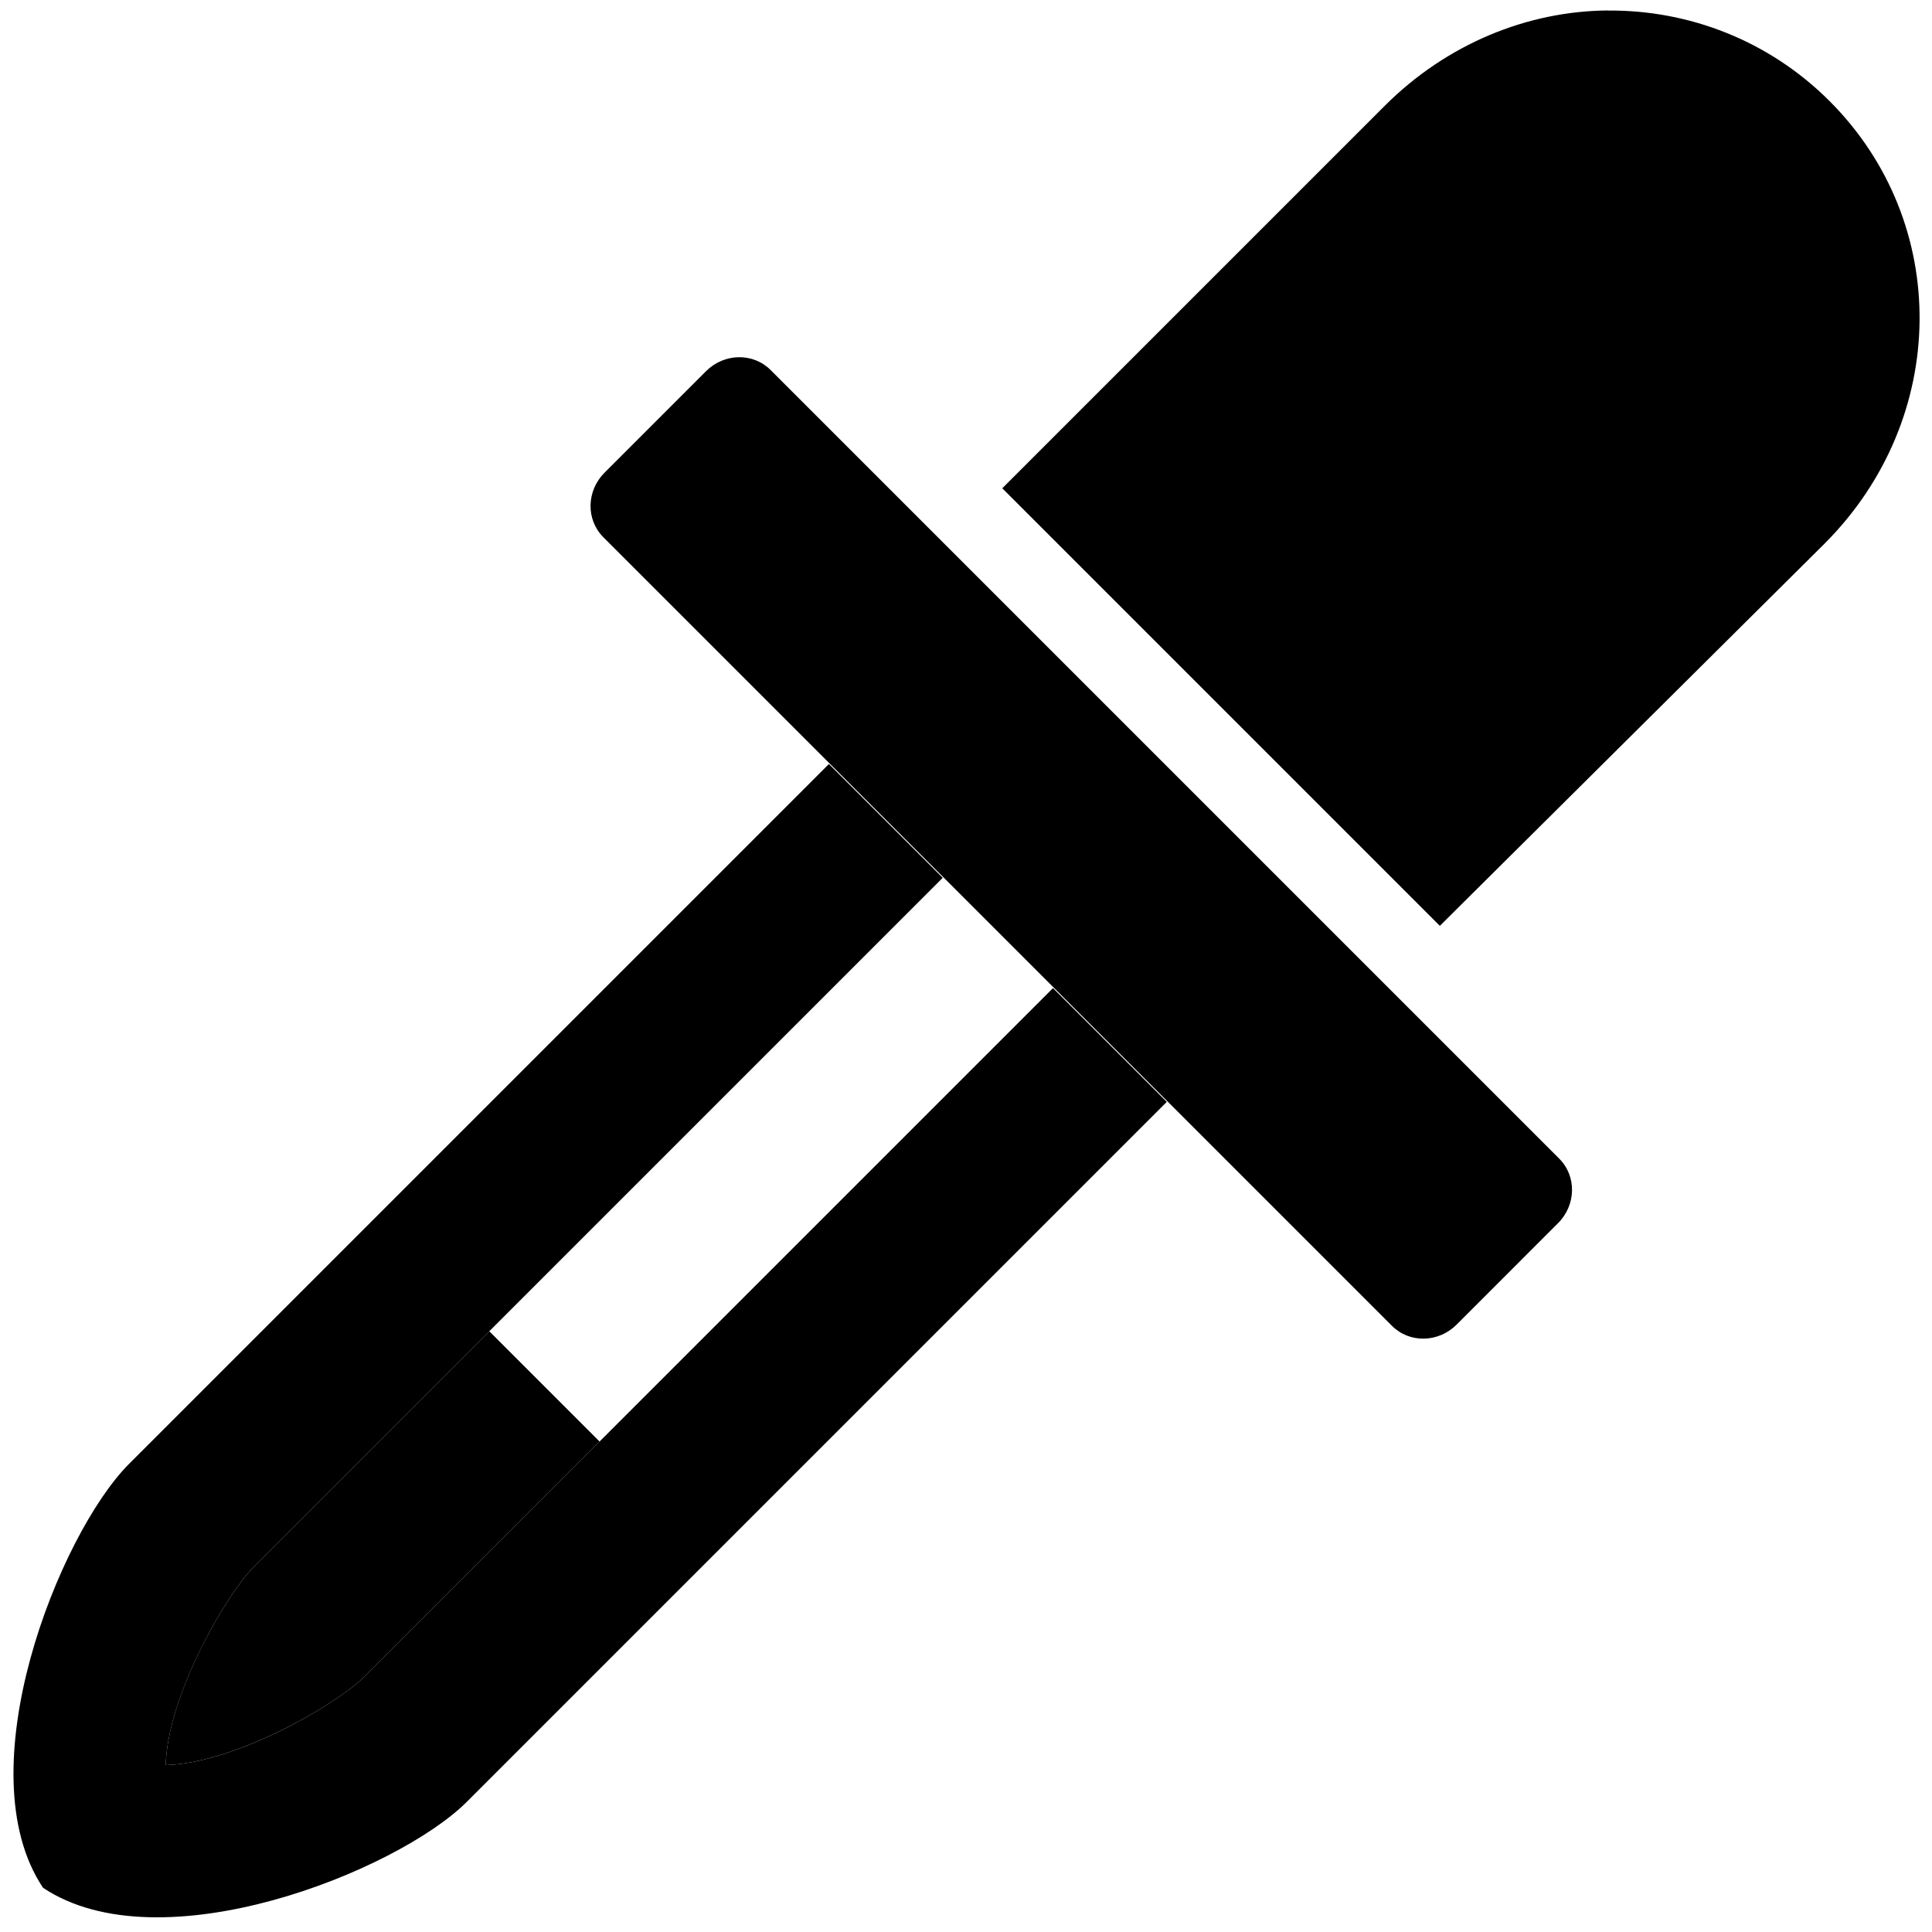
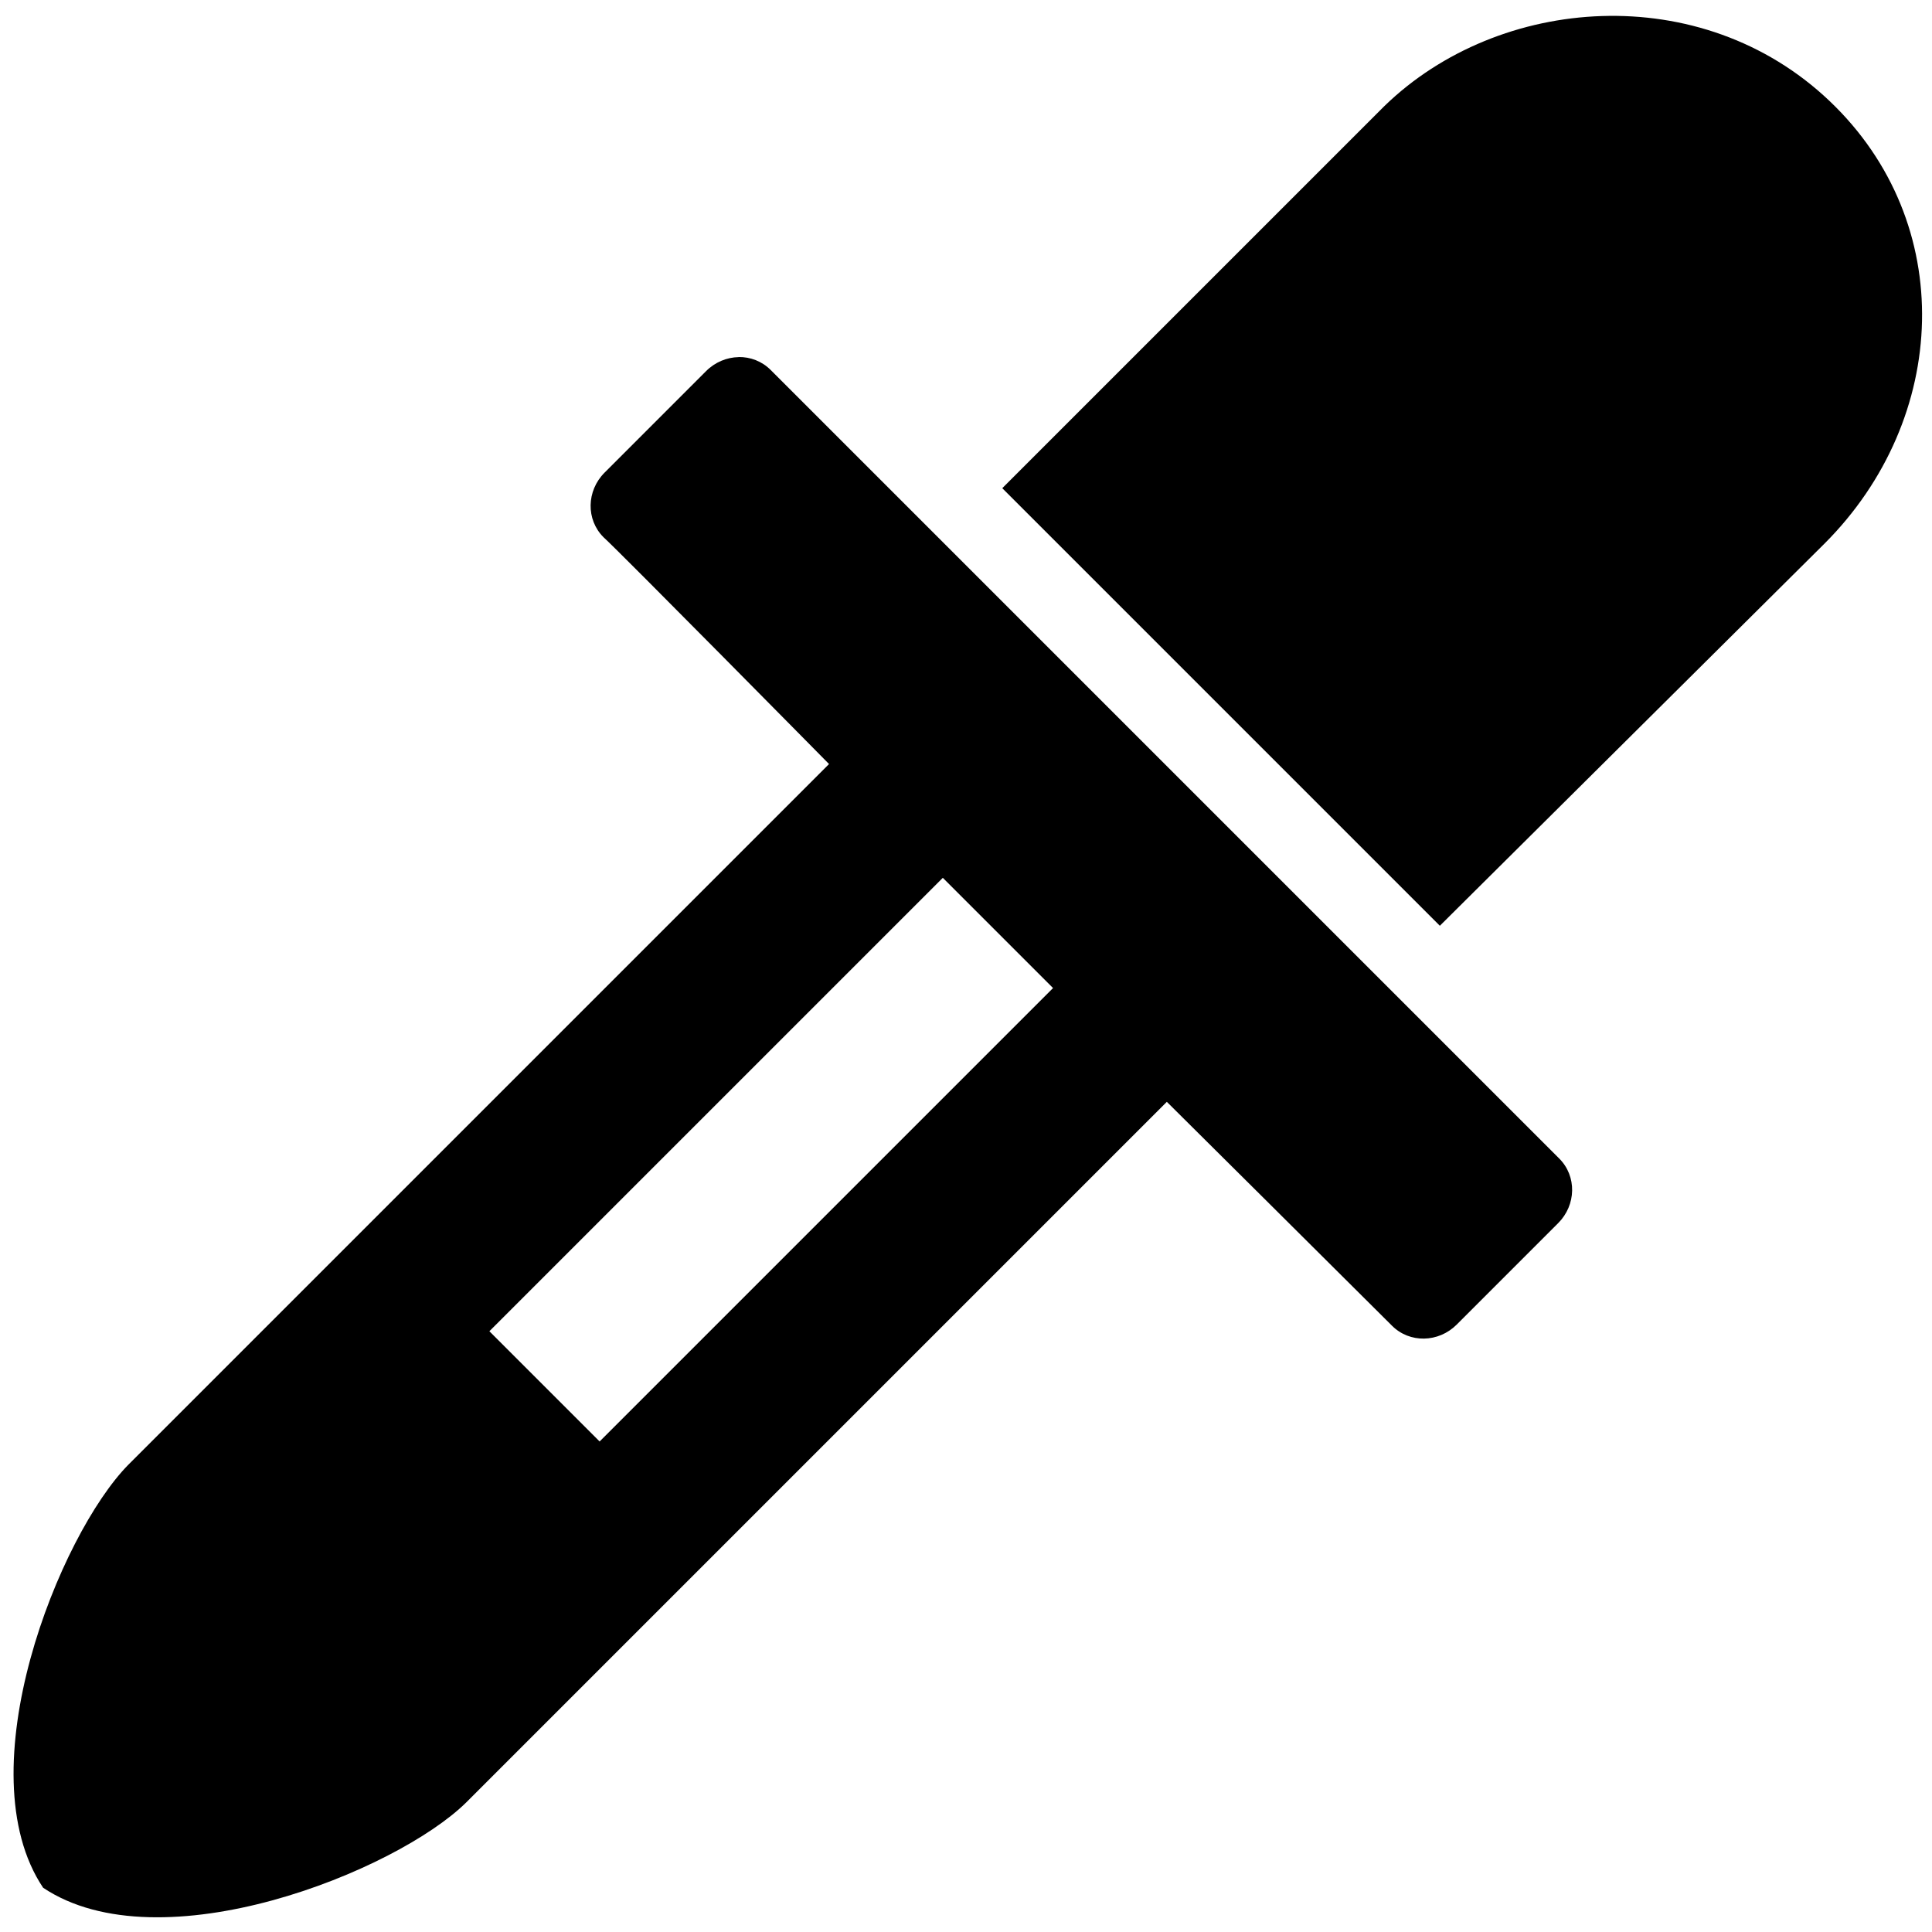
<svg xmlns="http://www.w3.org/2000/svg" width="1000" height="1000" id="svg3446" version="1.1">
  <defs id="defs3448" />
  <g id="layer1" transform="translate(0,-52.36218)">
-     <g style="display:inline" id="g7039" transform="matrix(29.45038,29.45038,-29.45038,29.45038,1676.179,-33269.181)">
-       <rect style="fill:none;stroke:none" id="rect6989" width="24" height="24" x="-40.24" y="800.059" transform="matrix(0.7071068,-0.7071068,0.7071068,0.7071068,0,0)" />
-       <g id="g7080">
-         <path id="path6993" d="m 551.264,593.611 0,12.312 c 0.008,1.223 1.251,4.128 2.969,4.469 1.718,-0.341 2.961,-3.246 2.969,-4.469 l 0,-12.312 -2,0 0,12.125 c -0.018,0.54 -0.387,1.886 -0.969,2.5 -0.581,-0.614 -0.951,-1.96 -0.969,-2.5 l 0,-12.125 -2,0 z" style="font-size:medium;font-style:normal;font-variant:normal;font-weight:normal;font-stretch:normal;text-indent:0;text-align:start;text-decoration:none;line-height:normal;letter-spacing:normal;word-spacing:normal;text-transform:none;direction:ltr;block-progression:tb;writing-mode:lr-tb;text-anchor:start;baseline-shift:baseline;color:#000000;fill:#000000;fill-opacity:1;stroke:none;stroke-width:2;marker:none;visibility:visible;display:inline;overflow:visible;enable-background:accumulate;font-family:Sans;-inkscape-font-specification:Sans" />
-         <path style="fill:#000000;fill-opacity:1;stroke:none" d="m 156.219,68.125 c -0.998,0.006 -2.005,0.411 -2.781,1.188 l -4.75,4.75 5.438,5.438 4.781,-4.75 c 1.553,-1.553 1.575,-3.988 0.062,-5.5 -0.756,-0.756 -1.752,-1.132 -2.75,-1.125 z" transform="matrix(0.7071068,-0.7071068,0.7071068,0.7071068,392.8554,642.4321)" id="rect7022" />
-         <path style="fill:#000000;stroke:none" d="m 547.289,590.661 13.86,0 c 0.309,0 0.557,0.258 0.557,0.578 l 0,1.783 c 0,0.32 -0.249,0.578 -0.557,0.578 l -13.86,0 c -0.309,0 -0.557,-0.258 -0.557,-0.578 l 0,-1.783 c 0,-0.32 0.249,-0.578 0.557,-0.578 z" id="rect7046" />
-         <path id="rect7074" d="m 553.264,601.58 0,4.156 c 0.018,0.54 0.387,1.886 0.969,2.5 0.581,-0.614 0.951,-1.96 0.969,-2.5 l 0,-4.156 -1.938,0 z" style="fill:#000000;fill-opacity:1;stroke:none" />
-       </g>
+     <g id="g7080" transform="matrix(29.45038,29.45038,-29.45038,29.45038,1676.179,-33269.181)">
+       <path id="rect7022" transform="matrix(0.7071068,-0.7071068,0.7071068,0.7071068,392.8554,642.4321)" style="fill:#000000;fill-opacity:1;stroke:none" d="m 153.438,69.312 -4.75,4.75 5.438,5.438 4.781,-4.75 c 1.553,-1.553 1.656,-3.985 0.062,-5.5 -1.594,-1.515 -4.106,-1.321 -5.531,0.062 z m -8.027,3.121 c -0.145,0.003 -0.291,0.061 -0.404,0.174 l -1.261,1.261 c -0.226,0.226 -0.233,0.584 -0.014,0.803 0.202,0.182 2.803,2.819 2.803,2.819 l -8.706,8.706 c -0.859,0.87 -2.035,3.803 -1.061,5.259 1.456,0.974 4.389,-0.202 5.259,-1.061 l 8.706,-8.706 c 0,0 2.321,2.305 2.799,2.783 0.218,0.218 0.576,0.212 0.803,-0.014 l 1.261,-1.261 c 0.226,-0.226 0.233,-0.584 0.014,-0.803 l -9.801,-9.801 c -0.109,-0.109 -0.253,-0.162 -0.398,-0.16 z m 3.908,7.841 -5.635,5.635 -1.37,-1.37 5.635,-5.635 z" />
    </g>
  </g>
</svg>
